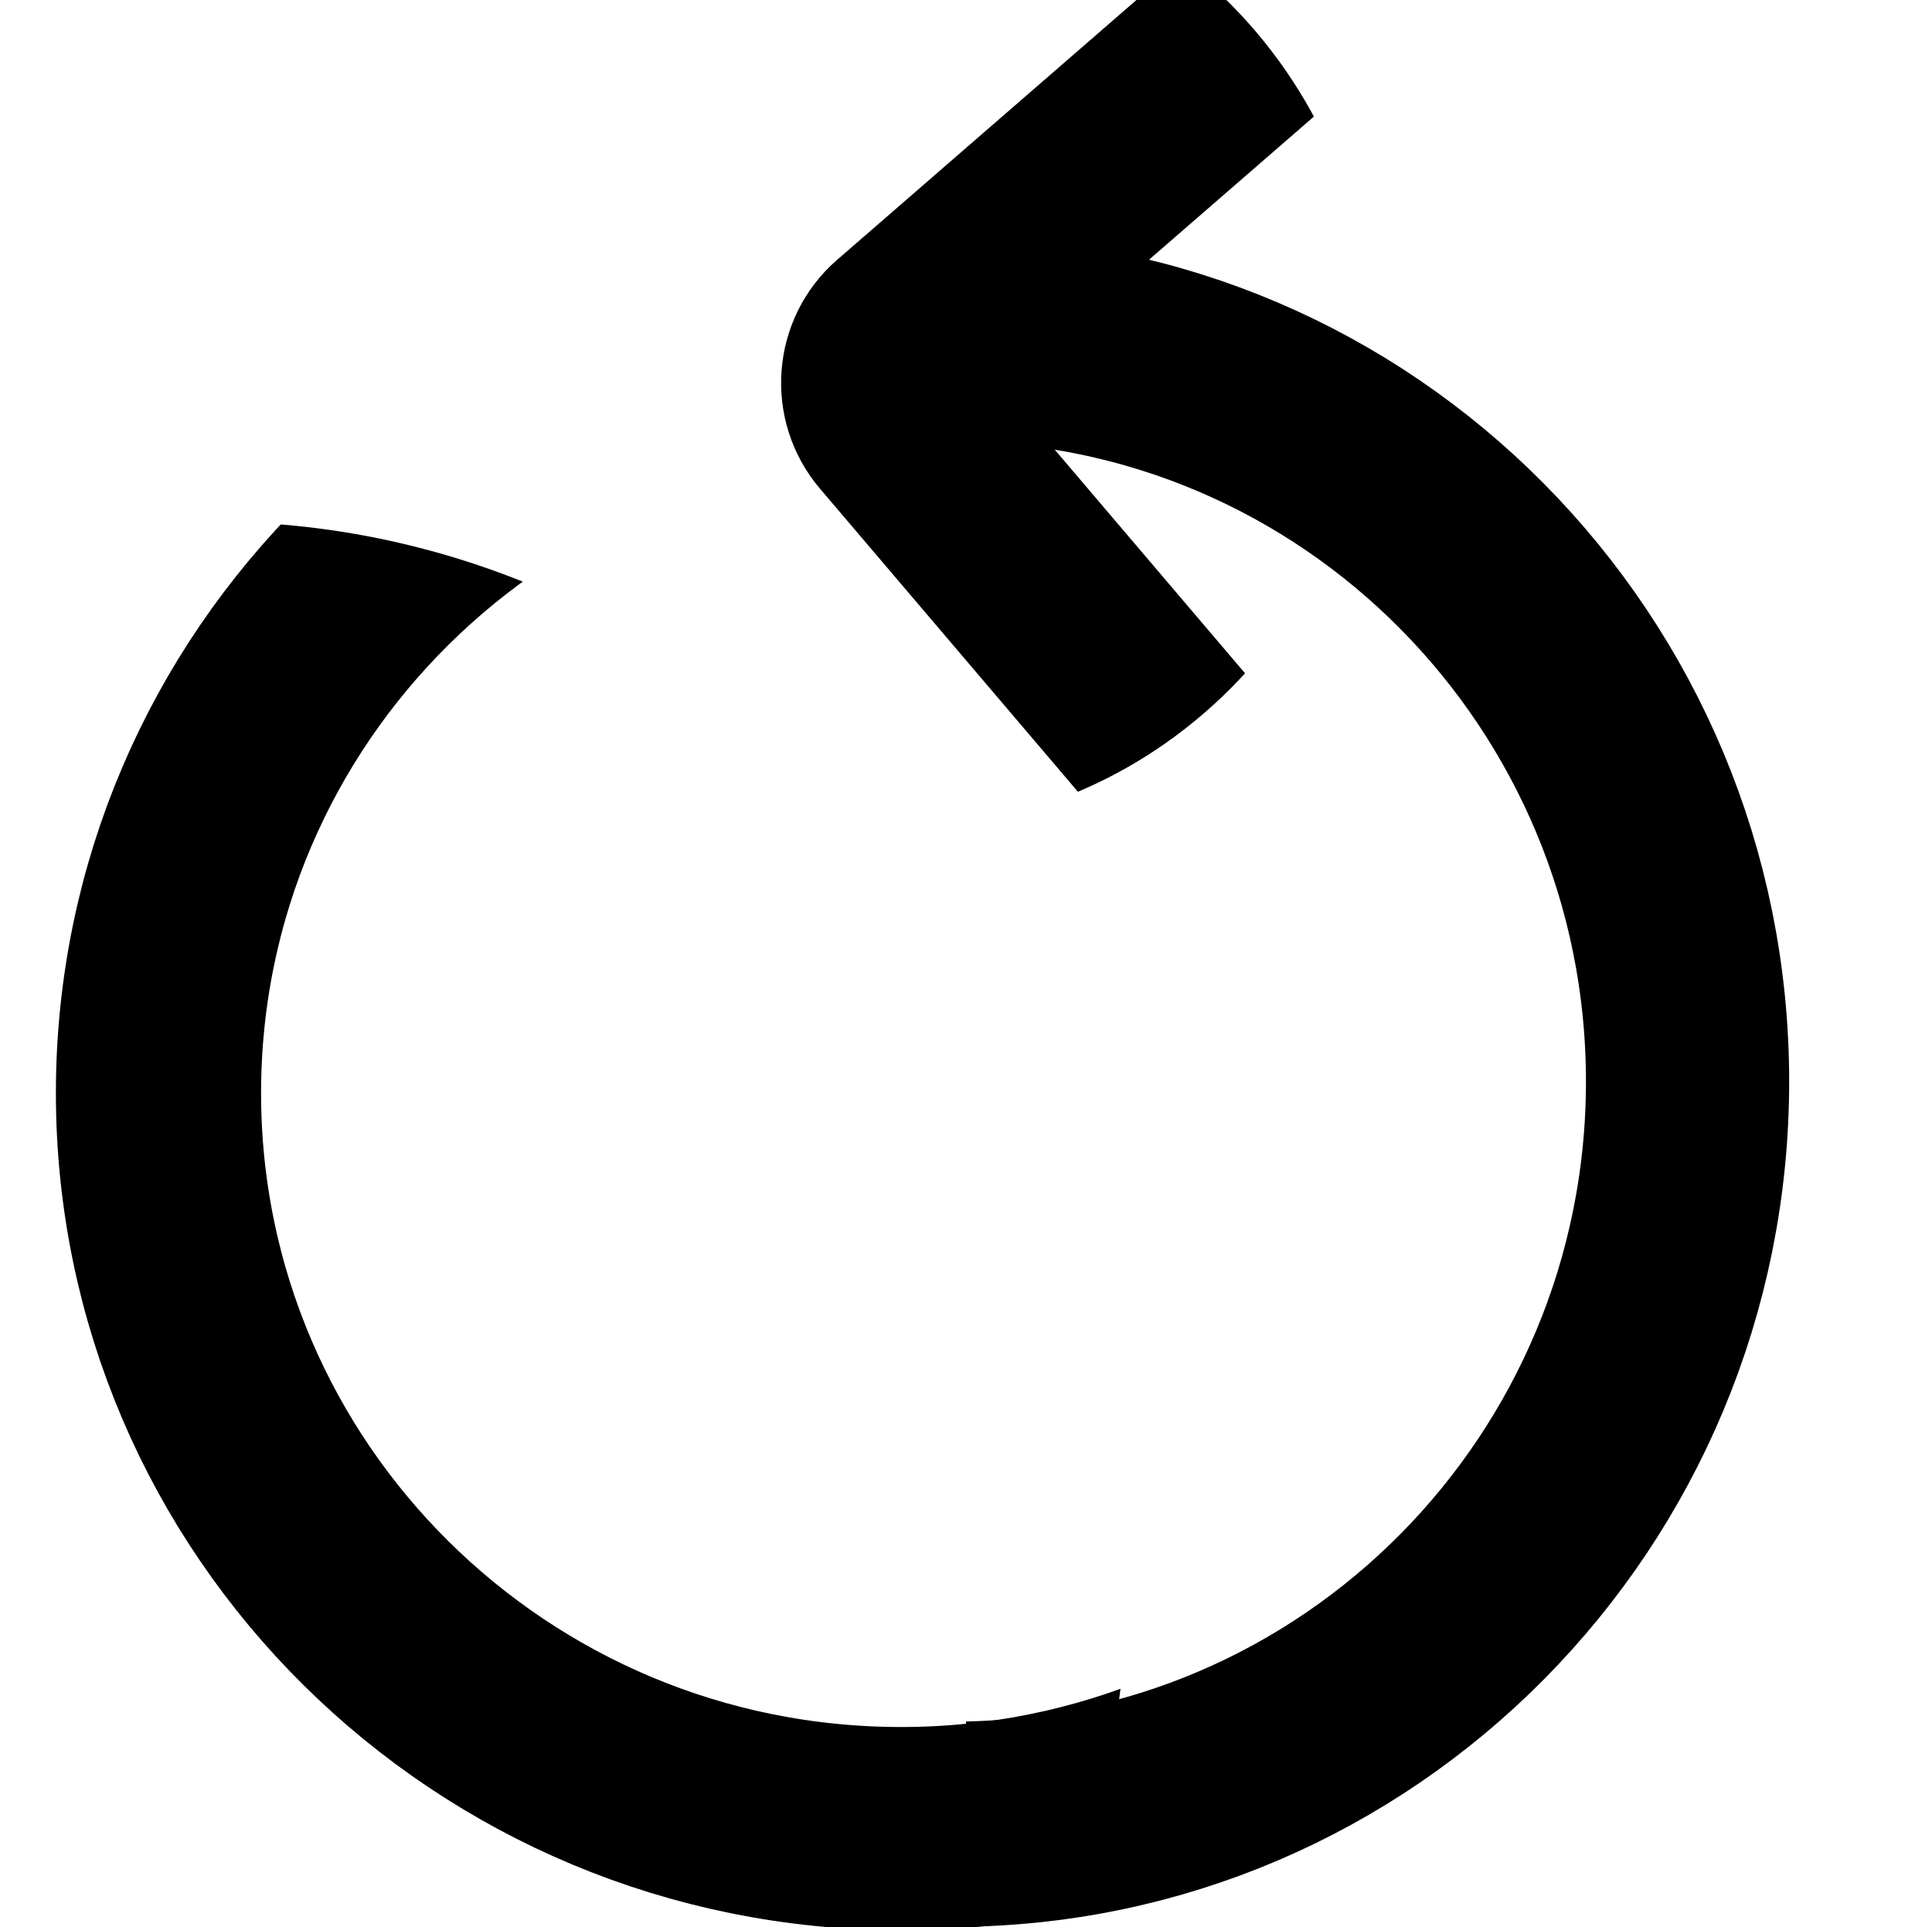
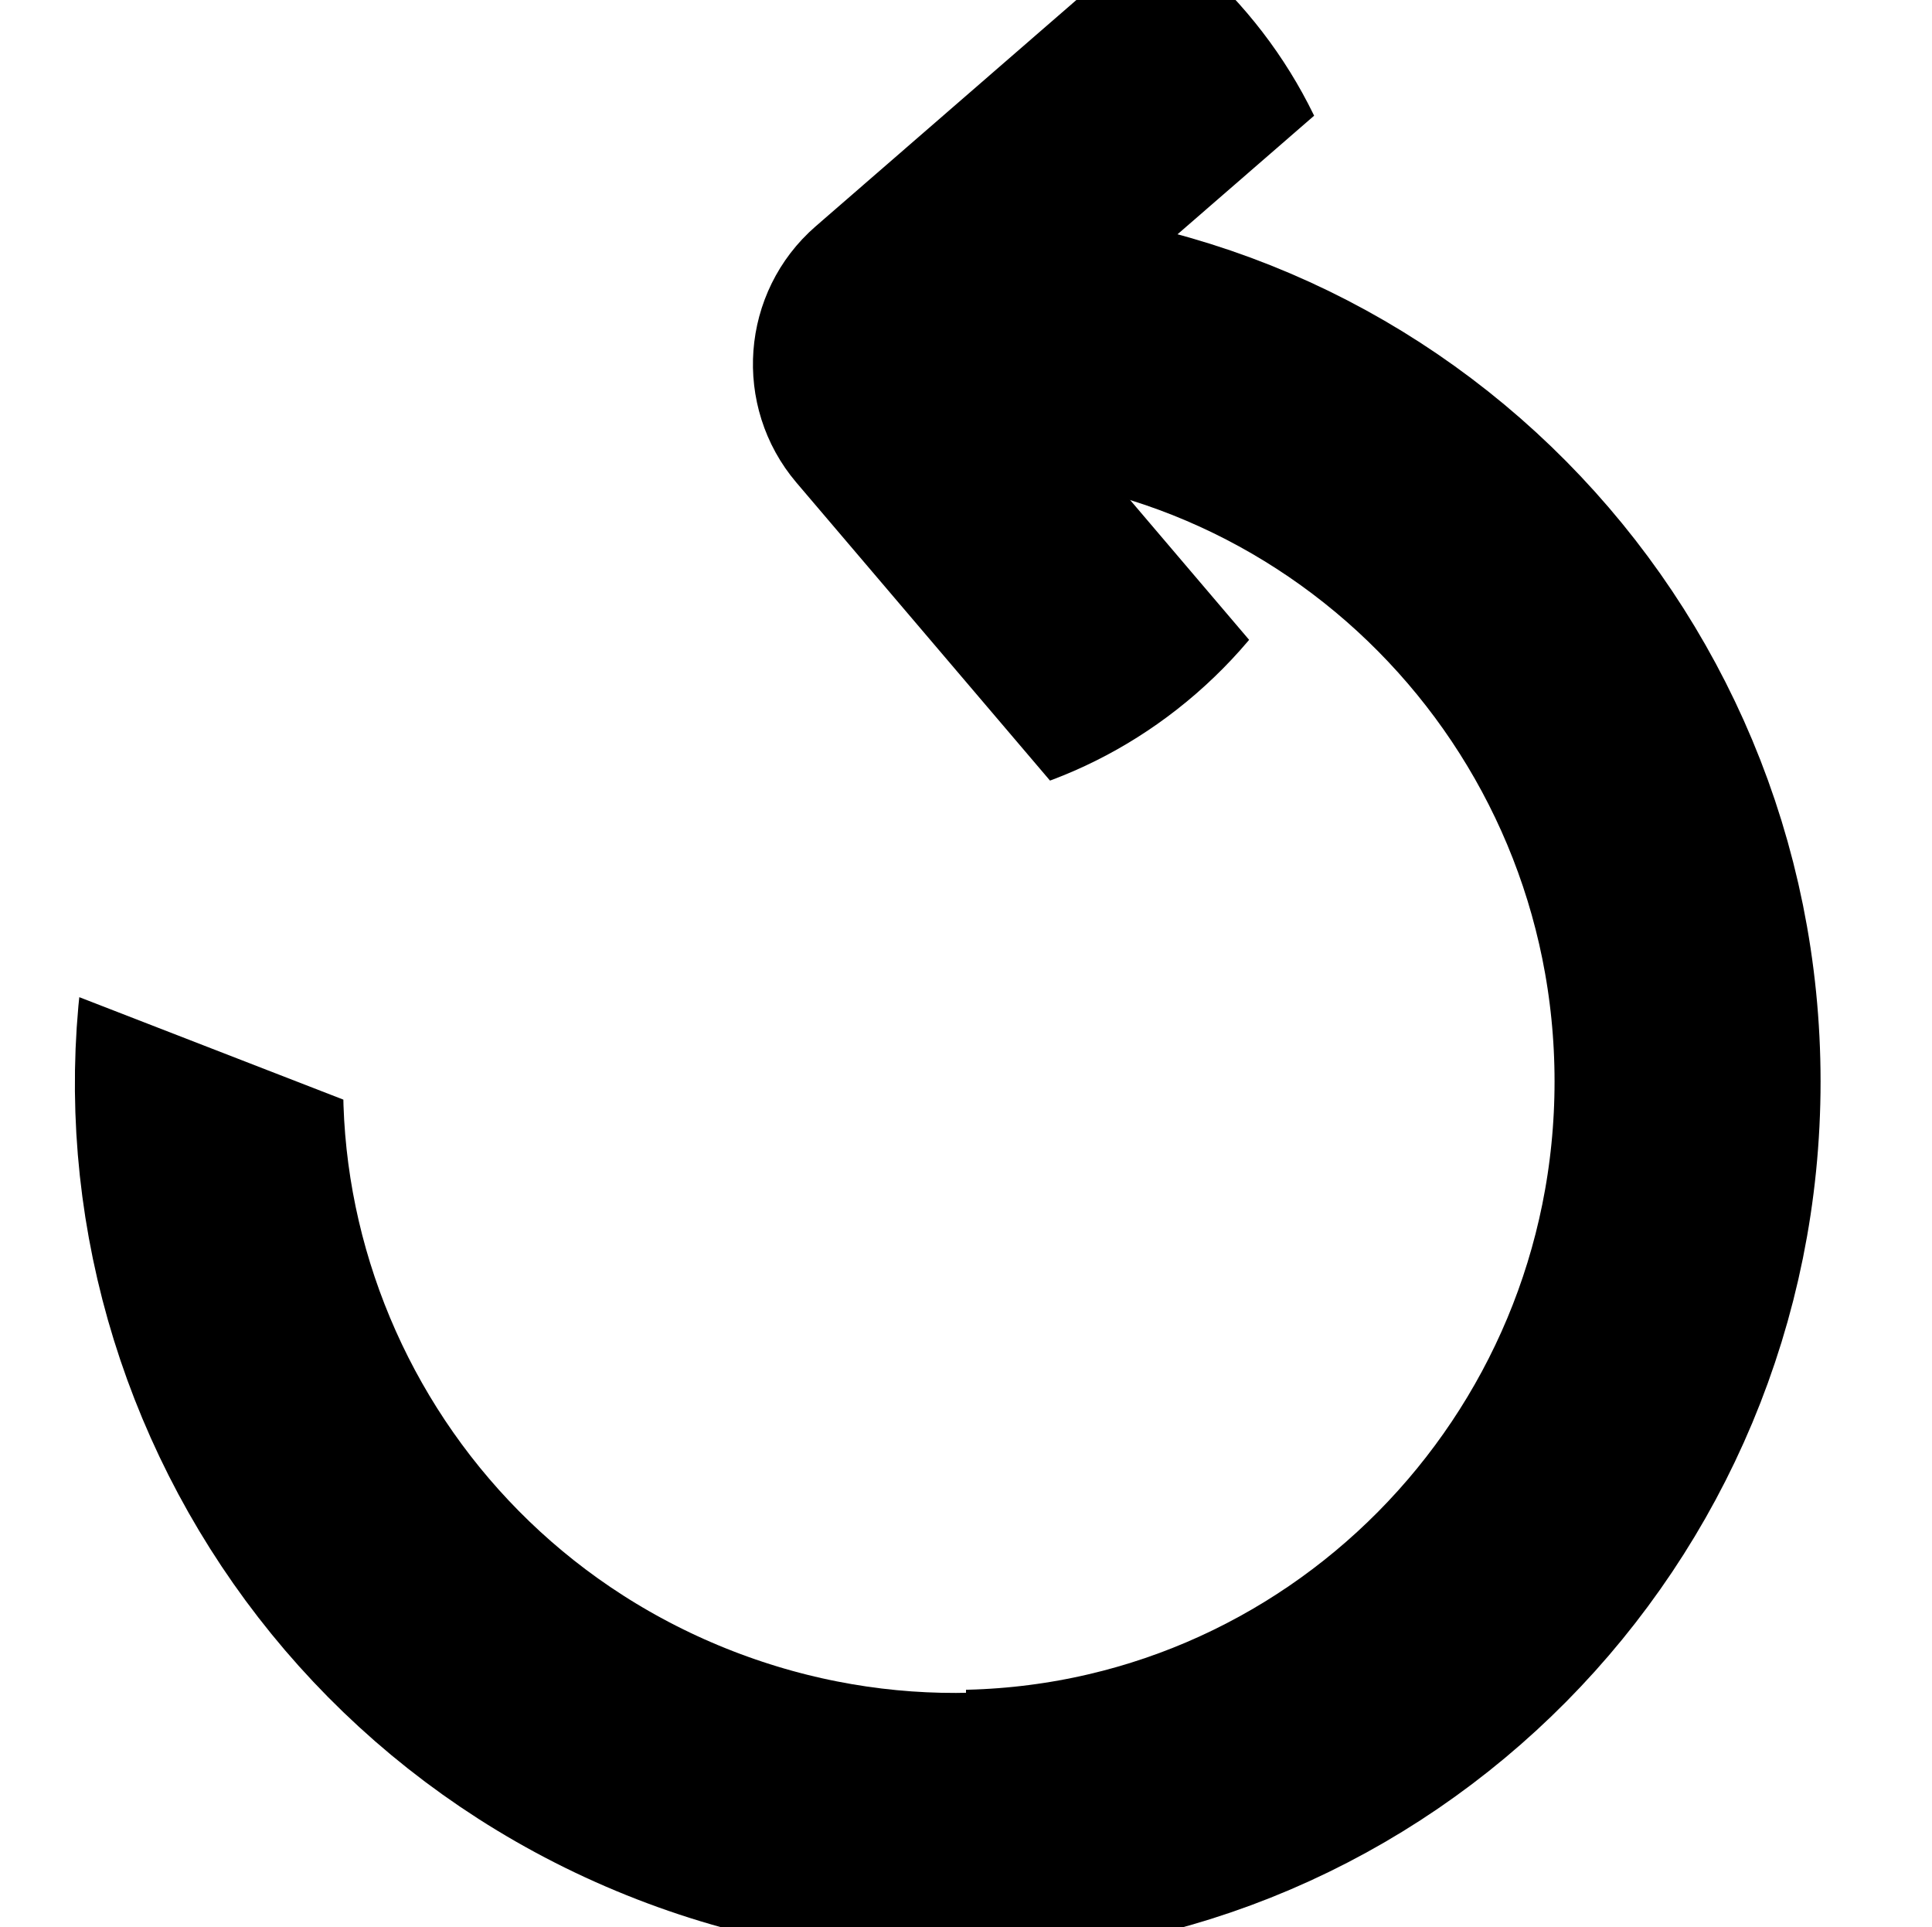
<svg xmlns="http://www.w3.org/2000/svg" xmlns:ns1="http://www.openswatchbook.org/uri/2009/osb" version="1.1" id="Layer_1" x="0px" y="0px" width="79.5px" height="79.25px" viewBox="0 0 79.5 79.25" enable-background="new 0 0 79.5 79.25" xml:space="preserve">
  <defs id="defs6">
    <linearGradient id="linearGradient4542" ns1:paint="solid">
      <stop style="stop-color:#be1e2d;stop-opacity:1;" offset="0" id="stop4540" />
    </linearGradient>
    <clipPath clipPathUnits="userSpaceOnUse" id="clipPath852-5">
      <rect style="opacity:1;fill:none;fill-opacity:1;stroke:#000000;stroke-width:6.022;stroke-miterlimit:4;stroke-dasharray:none;stroke-dashoffset:0;stroke-opacity:1" id="rect854-7" width="96.697" height="56.736" x="-146.236" y="35.435" ry="0" rx="0" clip-path="none" />
    </clipPath>
    <clipPath clipPathUnits="userSpaceOnUse" id="clipPath995">
      <ellipse style="opacity:1;fill:#550000;fill-opacity:1;stroke:#000000;stroke-width:5;stroke-miterlimit:4;stroke-dasharray:none;stroke-dashoffset:0;stroke-opacity:1" id="ellipse997" cx="231.751" cy="-86.253" rx="64.586" ry="65.299" />
    </clipPath>
    <clipPath clipPathUnits="userSpaceOnUse" id="clipPath1009">
      <ellipse style="opacity:1;fill:none;fill-opacity:1;stroke:#000000;stroke-width:5;stroke-miterlimit:4;stroke-dasharray:none;stroke-dashoffset:0;stroke-opacity:1" id="ellipse1011" cx="163.603" cy="63.578" rx="40.604" ry="41.791" />
    </clipPath>
    <clipPath clipPathUnits="userSpaceOnUse" id="clipPath1066">
      <rect style="opacity:1;fill:none;fill-opacity:1;stroke:#000000;stroke-width:2.063;stroke-miterlimit:4;stroke-dasharray:none;stroke-dashoffset:0;stroke-opacity:1" id="rect1068" width="125.805" height="125.805" x="228.431" y="188.265" ry="5.306" rx="0" />
    </clipPath>
    <clipPath clipPathUnits="userSpaceOnUse" id="clipPath1066-7">
      <rect style="opacity:1;fill:none;fill-opacity:1;stroke:#000000;stroke-width:2.063;stroke-miterlimit:4;stroke-dasharray:none;stroke-dashoffset:0;stroke-opacity:1" id="rect1068-3" width="125.805" height="125.805" x="228.431" y="188.265" ry="5.306" rx="0" />
    </clipPath>
    <clipPath clipPathUnits="userSpaceOnUse" id="clipPath1097">
      <ellipse style="opacity:1;fill:none;fill-opacity:1;stroke:#000000;stroke-width:5;stroke-miterlimit:4;stroke-dasharray:none;stroke-dashoffset:0;stroke-opacity:1" id="ellipse1099" cx="40.841" cy="237.392" rx="37.517" ry="35.618" />
    </clipPath>
    <clipPath clipPathUnits="userSpaceOnUse" id="clipPath1692">
      <circle style="opacity:1;fill:none;fill-opacity:1;stroke:#000000;stroke-width:8;stroke-linejoin:miter;stroke-miterlimit:4;stroke-dasharray:none;stroke-dashoffset:0;stroke-opacity:1" id="circle1694" cx="-102.104" cy="119.617" r="24.695" />
    </clipPath>
    <clipPath clipPathUnits="userSpaceOnUse" id="clipPath1703">
      <ellipse style="opacity:1;fill:none;fill-opacity:1;stroke:#000000;stroke-width:10.499;stroke-linejoin:miter;stroke-miterlimit:4;stroke-dasharray:none;stroke-dashoffset:0;stroke-opacity:1" id="ellipse1705" cx="-219.599" cy="262.96" rx="52.77" ry="46.946" transform="rotate(-90)" />
    </clipPath>
+     <clipPath clipPathUnits="userSpaceOnUse" id="clipPath1731">
+       <rect style="opacity:1;fill:none;fill-opacity:1;stroke:#000000;stroke-width:2.499;stroke-linecap:round;stroke-linejoin:miter;stroke-miterlimit:1;stroke-dasharray:none;stroke-dashoffset:0;stroke-opacity:1" id="rect1733" width="101.466" height="47.644" x="-304.719" y="-231.011" ry="0.298" transform="scale(-1)" />
+     </clipPath>
  </defs>
  <ellipse style="opacity:1;fill:none;fill-opacity:1;stroke:none;stroke-width:1.002;stroke-miterlimit:4;stroke-dasharray:none;stroke-dashoffset:0;stroke-opacity:1" id="path11" cx="-157.828" cy="13.432" rx="39.961" ry="51.378" />
  <circle style="opacity:1;fill:none;fill-opacity:1;stroke:#000000;stroke-width:4.54;stroke-miterlimit:4;stroke-dasharray:none;stroke-dashoffset:0;stroke-opacity:1" id="path15-5" cx="-98.391" cy="34.099" r="0" clip-path="none" />
  <circle style="opacity:1;fill:none;fill-opacity:1;stroke:#000000;stroke-width:4.54;stroke-miterlimit:4;stroke-dasharray:none;stroke-dashoffset:0;stroke-opacity:1" id="path15-3" cx="-98.391" cy="34.099" r="0" clip-path="none" />
  <circle style="opacity:1;fill:none;fill-opacity:1;stroke:#000000;stroke-width:4.54;stroke-miterlimit:4;stroke-dasharray:none;stroke-dashoffset:0;stroke-opacity:1" id="path15-31" cx="-98.391" cy="34.099" r="0" clip-path="none" />
  <circle style="opacity:1;fill:none;fill-opacity:1;stroke:#000000;stroke-width:4.54;stroke-miterlimit:4;stroke-dasharray:none;stroke-dashoffset:0;stroke-opacity:1" id="path15-9" cx="-98.391" cy="34.099" r="0" clip-path="none" />
  <circle style="opacity:1;fill:none;fill-opacity:1;stroke:#000000;stroke-width:4.54;stroke-miterlimit:4;stroke-dasharray:none;stroke-dashoffset:0;stroke-opacity:1" id="path15-1" cx="-98.391" cy="34.099" r="0" clip-path="url(#clipPath852-5)" />
  <g id="g1018">
-     <circle style="opacity:1;fill:none;fill-opacity:1;stroke:#000000;stroke-width:10.499;stroke-miterlimit:4;stroke-dasharray:none;stroke-dashoffset:0;stroke-opacity:1" id="path1027" cx="227.715" cy="242.853" r="37.996" clip-path="url(#clipPath1066)" transform="matrix(0.7964528,0,0,0.804215,-142.1847,-150.8123)" />
-     <circle style="opacity:1;fill:none;fill-opacity:1;stroke:#000000;stroke-width:10.499;stroke-miterlimit:4;stroke-dasharray:none;stroke-dashoffset:0;stroke-opacity:1" id="path1027-1" cx="227.715" cy="242.853" r="37.996" clip-path="url(#clipPath1703)" transform="matrix(-0.804215,0,0,-0.7964528,220.2103,238.3897)" />
-     <rect style="opacity:1;fill:none;fill-opacity:1;stroke:#000000;stroke-width:10.499;stroke-linejoin:miter;stroke-miterlimit:4;stroke-dasharray:none;stroke-dashoffset:0;stroke-opacity:1" id="rect1688" width="102.578" height="74.084" x="-104.478" y="119.617" ry="3.045" clip-path="url(#clipPath1692)" transform="matrix(0.6040014,-0.5242121,0.5191525,0.609888,36.33349,-112.2299)" />
+     <circle style="opacity:1;fill:none;fill-opacity:1;stroke:#000000;stroke-width:13.744;stroke-miterlimit:4;stroke-dasharray:none;stroke-dashoffset:0;stroke-opacity:1" id="path1027" cx="227.715" cy="242.853" r="37.996" clip-path="url(#clipPath1066)" transform="matrix(0.7964528,0,0,0.804215,-142.1847,-150.8123)" />
+     <circle style="opacity:1;fill:none;fill-opacity:1;stroke:#000000;stroke-width:13.744;stroke-miterlimit:4;stroke-dasharray:none;stroke-dashoffset:0;stroke-opacity:1" id="path1027-1" cx="227.715" cy="242.853" r="37.996" clip-path="url(#clipPath1731)" transform="matrix(-0.7497857,-0.2908318,0.2880248,-0.7425489,139.9176,291.3764)" />
+     <rect style="opacity:1;fill:none;fill-opacity:1;stroke:#000000;stroke-width:12.495;stroke-linejoin:miter;stroke-miterlimit:4;stroke-dasharray:none;stroke-dashoffset:0;stroke-opacity:1" id="rect1688" width="102.578" height="74.084" x="-104.478" y="119.617" ry="3.045" clip-path="url(#clipPath1692)" transform="matrix(0.6040014,-0.5242121,0.5191525,0.609888,35.96887,-112.9999)" />
  </g>
</svg>
